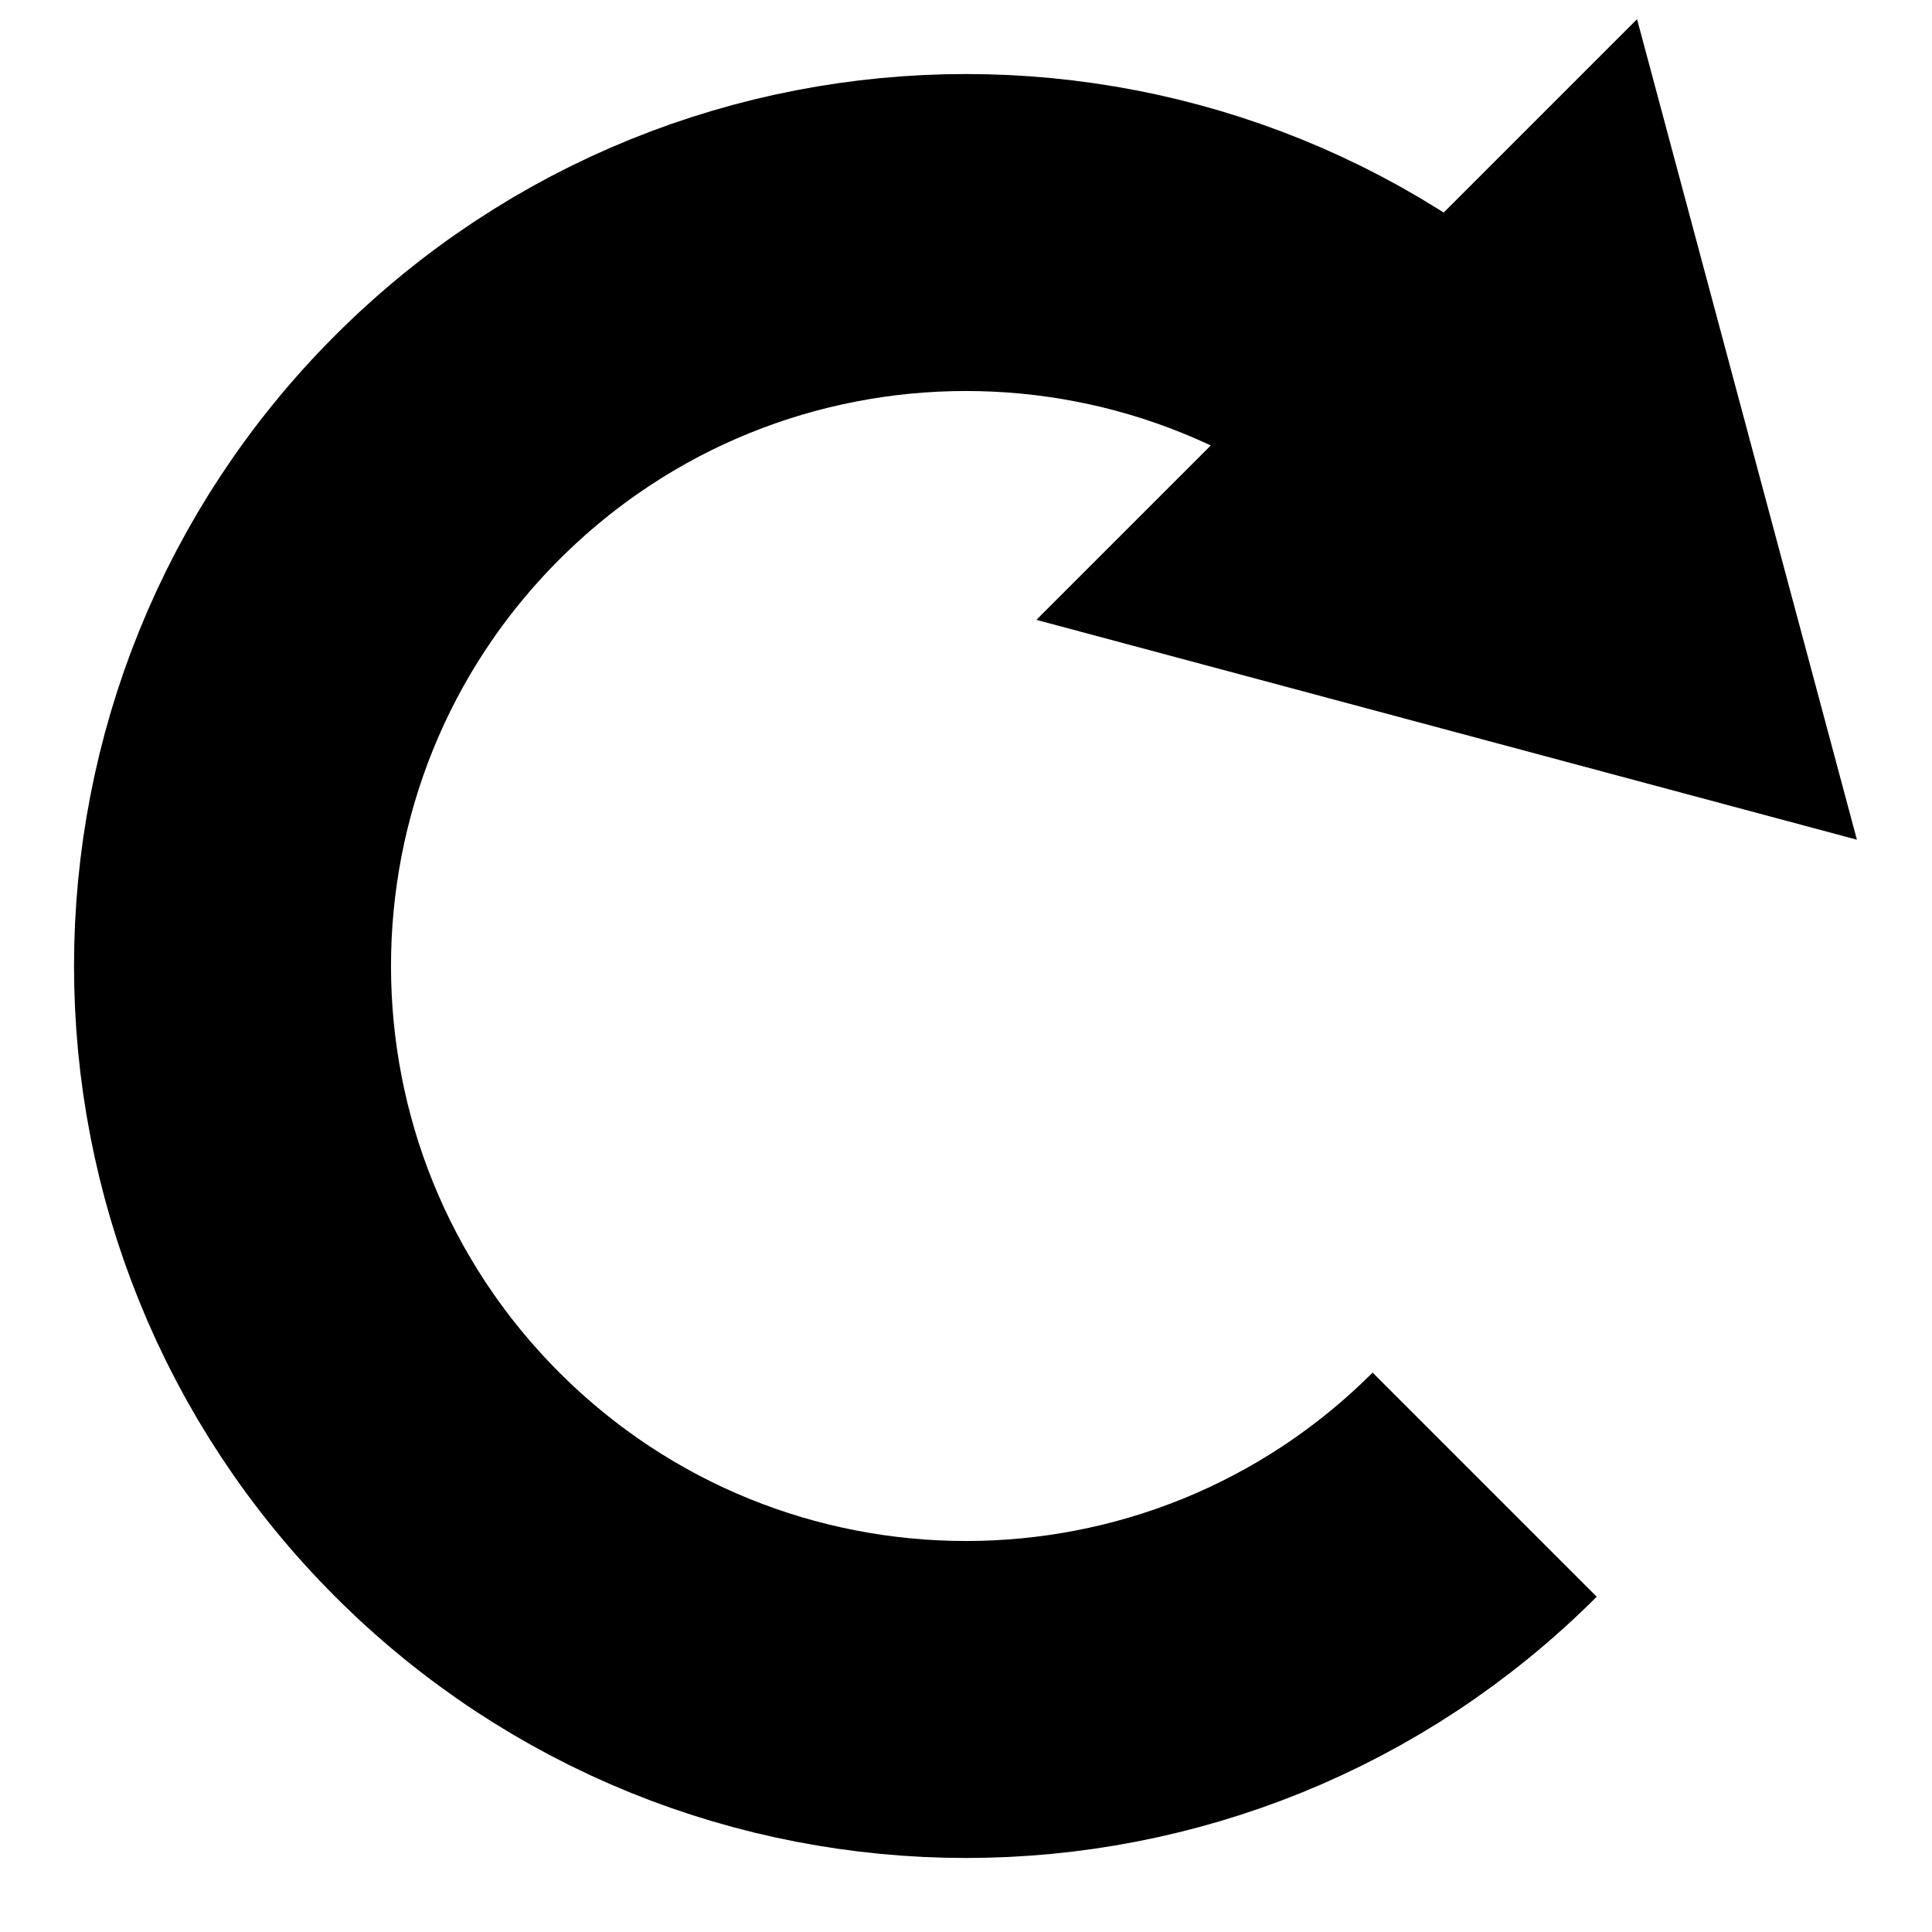
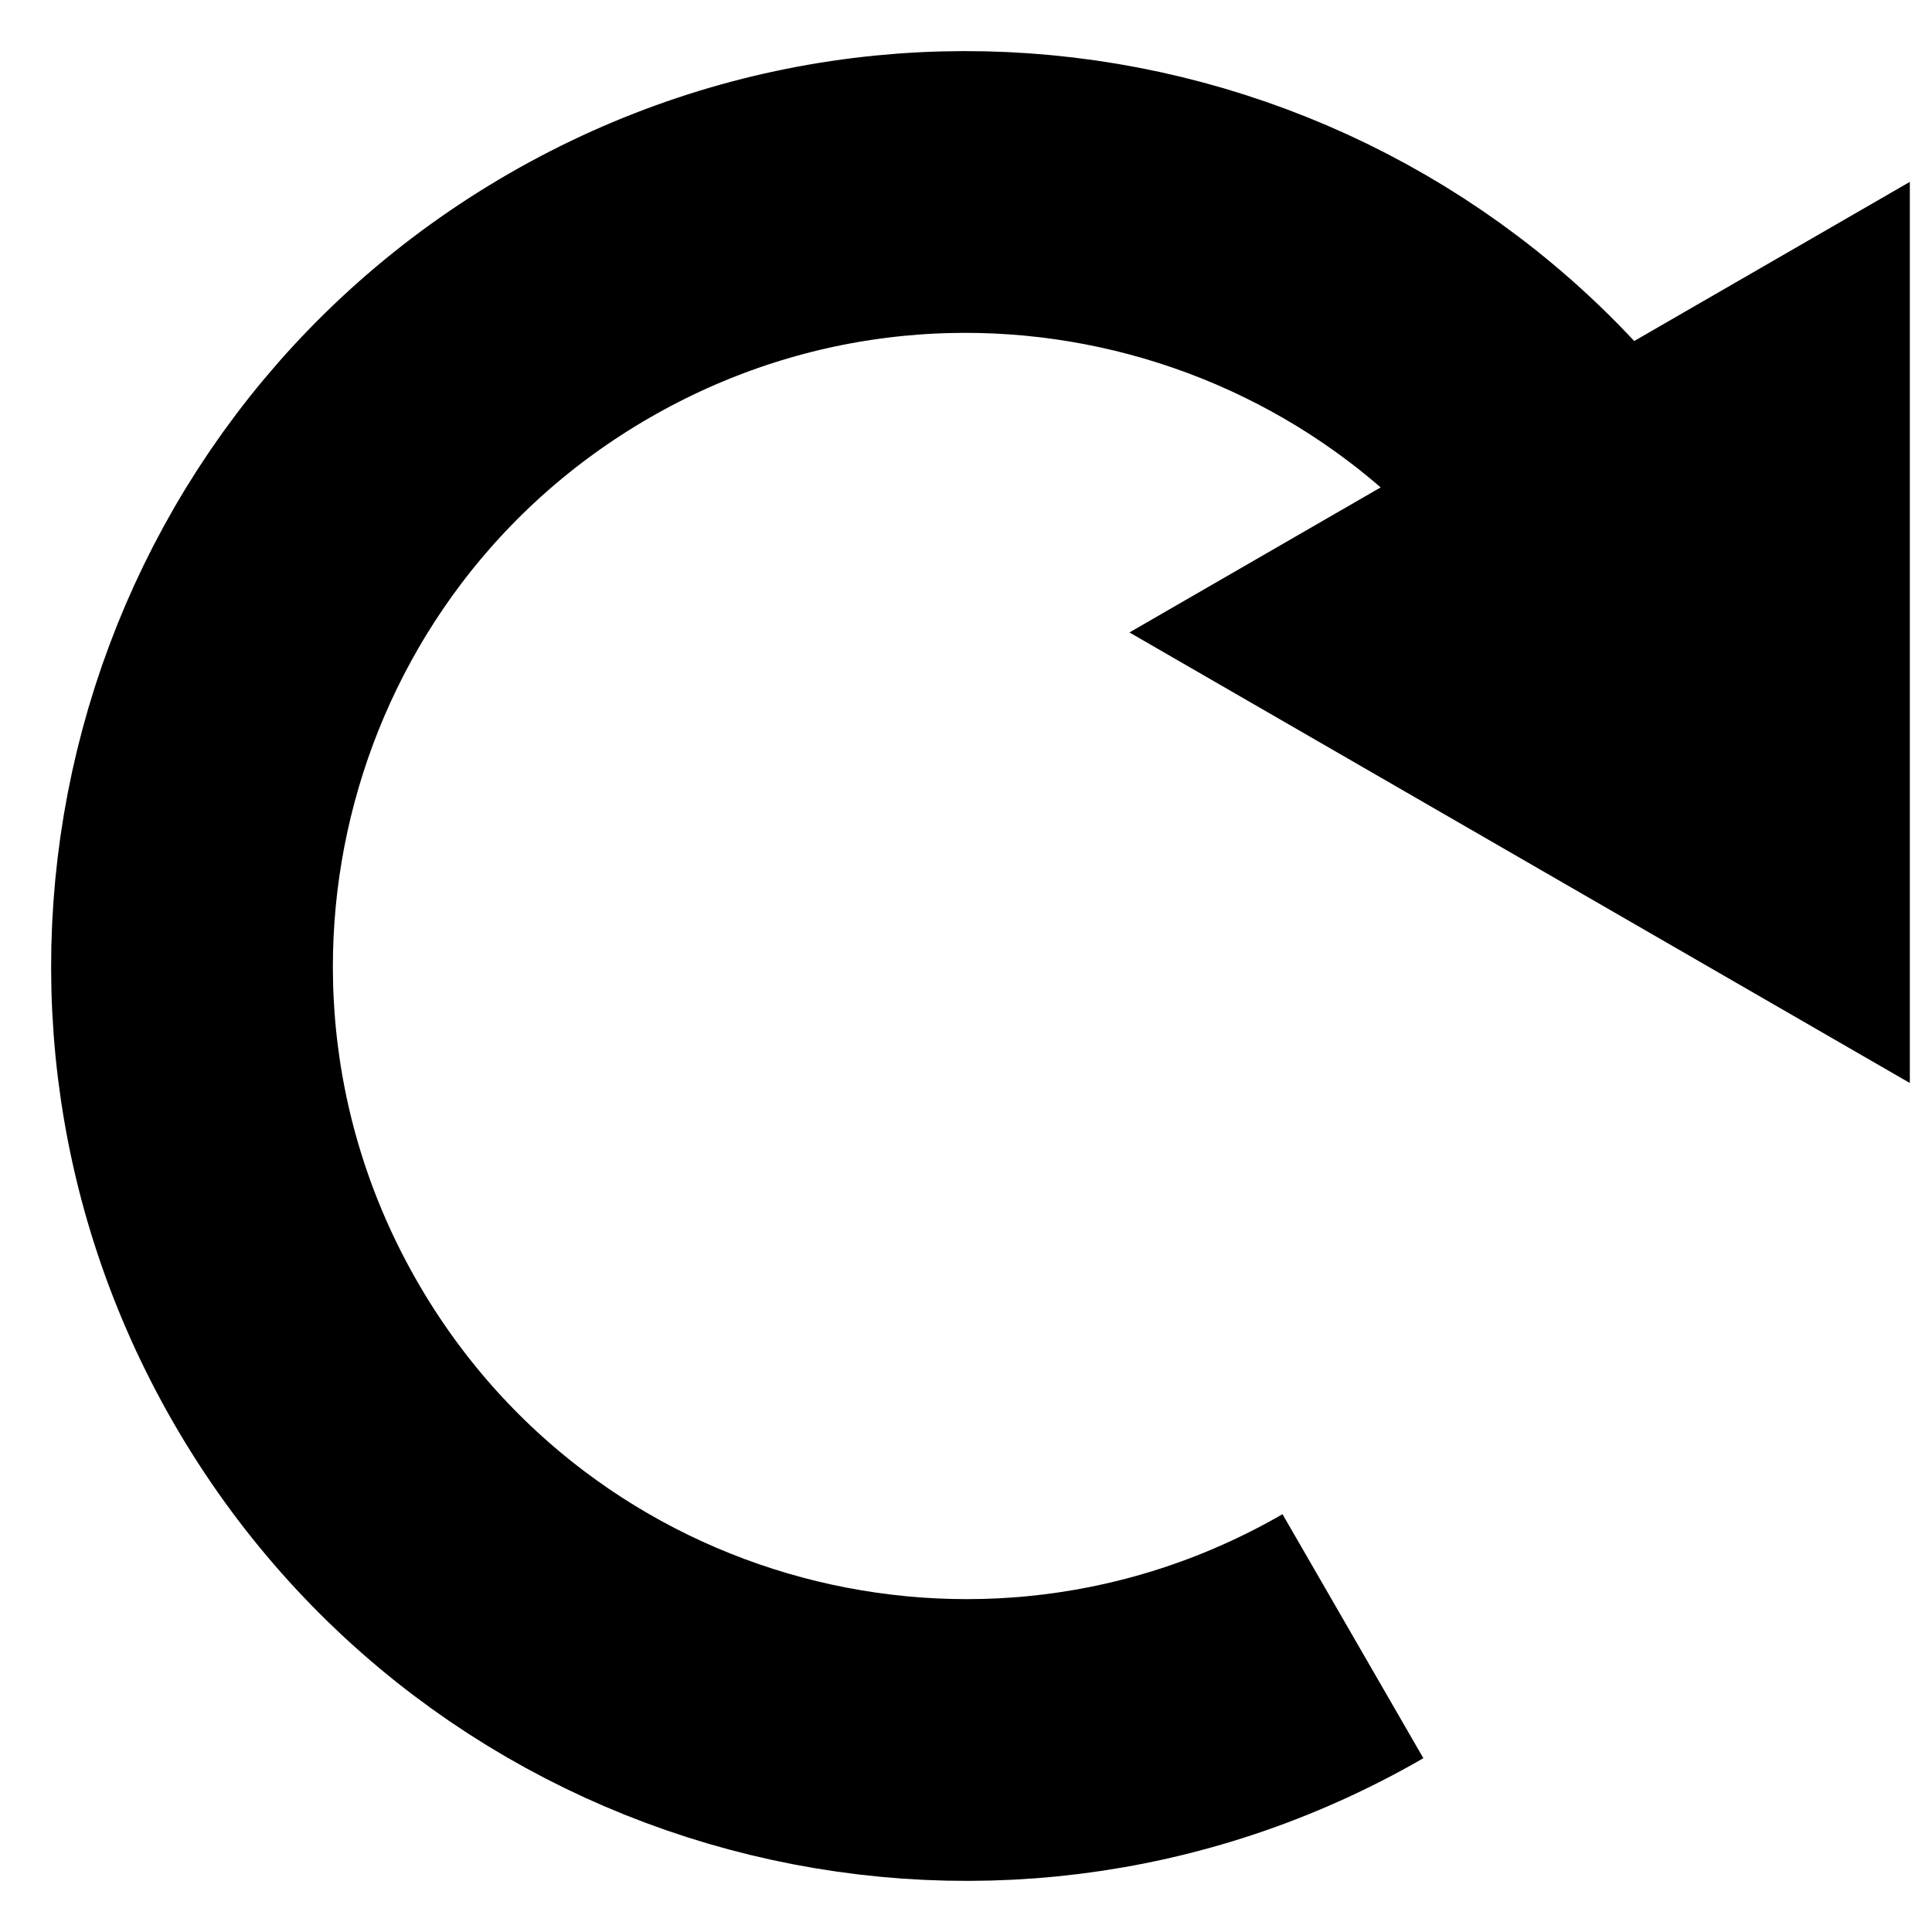
- <svg xmlns="http://www.w3.org/2000/svg" width="128" height="128" id="svg2" version="1.1">
+ <svg xmlns="http://www.w3.org/2000/svg" width="96" height="96" id="svg2" version="1.1">
  <defs id="defs4">
-     <marker style="overflow:visible" id="TriangleInS" refX="0.0" refY="0.0" orient="auto">
-       <path transform="scale(-0.2)" style="fill-rule:evenodd;stroke:#000000;stroke-width:1.0pt" d="M 5.77,0.0 L -2.88,5.0 L -2.88,-5.0 L 5.77,0.0 z " id="path4615" />
+     <marker style="overflow:visible" id="TriangleInS" refX="0" refY="0" orient="auto">
+       <path transform="scale(-0.2,-0.2)" style="fill-rule:evenodd;stroke:#000000;stroke-width:1pt" d="m 5.77,0 -8.65,5 0,-10 8.65,5 z" id="path4615" />
    </marker>
    <marker style="overflow:visible" id="StopS" refX="0" refY="0" orient="auto">
      <path transform="scale(0.2,0.2)" style="fill:none;stroke:#000000;stroke-width:1pt" d="M 0,5.65 0,-5.65" id="path4693" />
    </marker>
    <marker orient="auto" refY="0" refX="0" id="InfiniteLineEnd" style="overflow:visible">
      <g style="fill:#000000" id="g4753">
        <circle cx="3" cy="0" r="0.8" id="circle4755" />
        <circle cx="6.5" cy="0" r="0.8" id="circle4757" />
        <circle cx="10" cy="0" r="0.8" id="circle4759" />
      </g>
    </marker>
    <marker style="overflow:visible" id="TriangleOutS" refX="0" refY="0" orient="auto">
      <path transform="scale(0.2,0.2)" style="fill-rule:evenodd;stroke:#000000;stroke-width:1pt" d="m 5.77,0 -8.65,5 0,-10 8.65,5 z" id="path4666" />
    </marker>
    <marker style="overflow:visible" id="TriangleOutM" refX="0" refY="0" orient="auto">
      <path transform="scale(0.4,0.4)" style="fill-rule:evenodd;stroke:#000000;stroke-width:1pt" d="m 5.77,0 -8.65,5 0,-10 8.65,5 z" id="path4663" />
    </marker>
    <marker style="overflow:visible" id="DotL" refX="0" refY="0" orient="auto">
      <path transform="matrix(0.8,0,0,0.8,5.92,0.8)" style="fill-rule:evenodd;stroke:#000000;stroke-width:1pt" d="m -2.5,-1 c 0,2.76 -2.24,5 -5,5 -2.76,0 -5,-2.24 -5,-5 0,-2.76 2.24,-5 5,-5 2.76,0 5,2.24 5,5 z" id="path4579" />
    </marker>
    <marker style="overflow:visible" id="TriangleOutL" refX="0" refY="0" orient="auto">
      <path transform="scale(0.8,0.8)" style="fill-rule:evenodd;stroke:#000000;stroke-width:1pt" d="m 5.77,0 -8.65,5 0,-10 8.65,5 z" id="path4660" />
    </marker>
    <marker style="overflow:visible" id="DiamondS" refX="0" refY="0" orient="auto">
      <path transform="scale(0.2,0.2)" style="fill-rule:evenodd;stroke:#000000;stroke-width:1pt" d="M 0,-7.071 -7.071,0 0,7.071 7.071,0 0,-7.071 z" id="path4603" />
    </marker>
    <marker style="overflow:visible" id="SquareL" refX="0" refY="0" orient="auto">
      <path transform="scale(0.8,0.8)" style="fill-rule:evenodd;stroke:#000000;stroke-width:1pt" d="M -5,-5 -5,5 5,5 5,-5 -5,-5 z" id="path4588" />
    </marker>
    <marker style="overflow:visible" id="Arrow1Mend" refX="0" refY="0" orient="auto">
      <path transform="matrix(-0.4,0,0,-0.4,-4,0)" style="fill-rule:evenodd;stroke:#000000;stroke-width:1pt" d="M 0,0 5,-5 -12.5,0 5,5 0,0 z" id="path4527" />
    </marker>
    <marker style="overflow:visible" id="Arrow2Mend" refX="0" refY="0" orient="auto">
      <path transform="scale(-0.6,-0.6)" d="M 8.719,4.034 -2.207,0.016 8.719,-4.002 c -1.745,2.372 -1.735,5.617 -6e-7,8.035 z" style="fill-rule:evenodd;stroke-width:0.625;stroke-linejoin:round" id="path4545" />
    </marker>
    <marker style="overflow:visible" id="Arrow2Lend" refX="0" refY="0" orient="auto">
      <path transform="matrix(-1.1,0,0,-1.1,-1.1,0)" d="M 8.719,4.034 -2.207,0.016 8.719,-4.002 c -1.745,2.372 -1.735,5.617 -6e-7,8.035 z" style="fill-rule:evenodd;stroke-width:0.625;stroke-linejoin:round" id="path4539" />
    </marker>
  </defs>
-   <g transform="translate(0,-924.3622)" id="layer1">
-     <path transform="matrix(0.7666531,0.7666531,-0.7666531,0.7666531,58.90724,881.4688)" d="m 117.857,66.393 c 0,24.754 -20.067,44.821 -44.821,44.821 -24.754,0 -44.821,-20.067 -44.821,-44.821 0,-24.754 20.067,-44.821 44.821,-44.821 0,0 10e-7,0 10e-7,0" id="path4265" style="fill:none;stroke:#000000;stroke-width:19.369;stroke-miterlimit:4;stroke-opacity:1;stroke-dasharray:none;marker-end:none" />
-     <path id="path4988" style="fill:#000000;fill-opacity:1;stroke:#000000;stroke-width:1.088" d="m 69.713,965.147 52.543,14.079 -14.079,-52.543 -38.464,38.464 z" />
+   <g transform="translate(0,-956.3622)" id="layer1">
+     <g id="g3011" transform="matrix(0.7643422,0.2048049,-0.2048049,0.7643422,201.5035,235.8078)">
+       <path style="fill:none;stroke:#000000;stroke-width:16.318;stroke-miterlimit:4;stroke-opacity:1;stroke-dasharray:none;marker-end:none" id="path4265" d="M 117.857,66.393 A 44.821,44.821 0 1 1 73.036,21.571" transform="matrix(0.7666531,0.7666531,-0.7666531,0.7666531,58.90724,881.4688)" />
+       <path d="m 69.713,965.147 52.543,14.079 -14.079,-52.543 -38.464,38.464 z" style="fill:#000000;fill-opacity:1;stroke:#000000;stroke-width:1.264;stroke-miterlimit:4;stroke-dasharray:none" id="path4988" />
+     </g>
  </g>
</svg>
